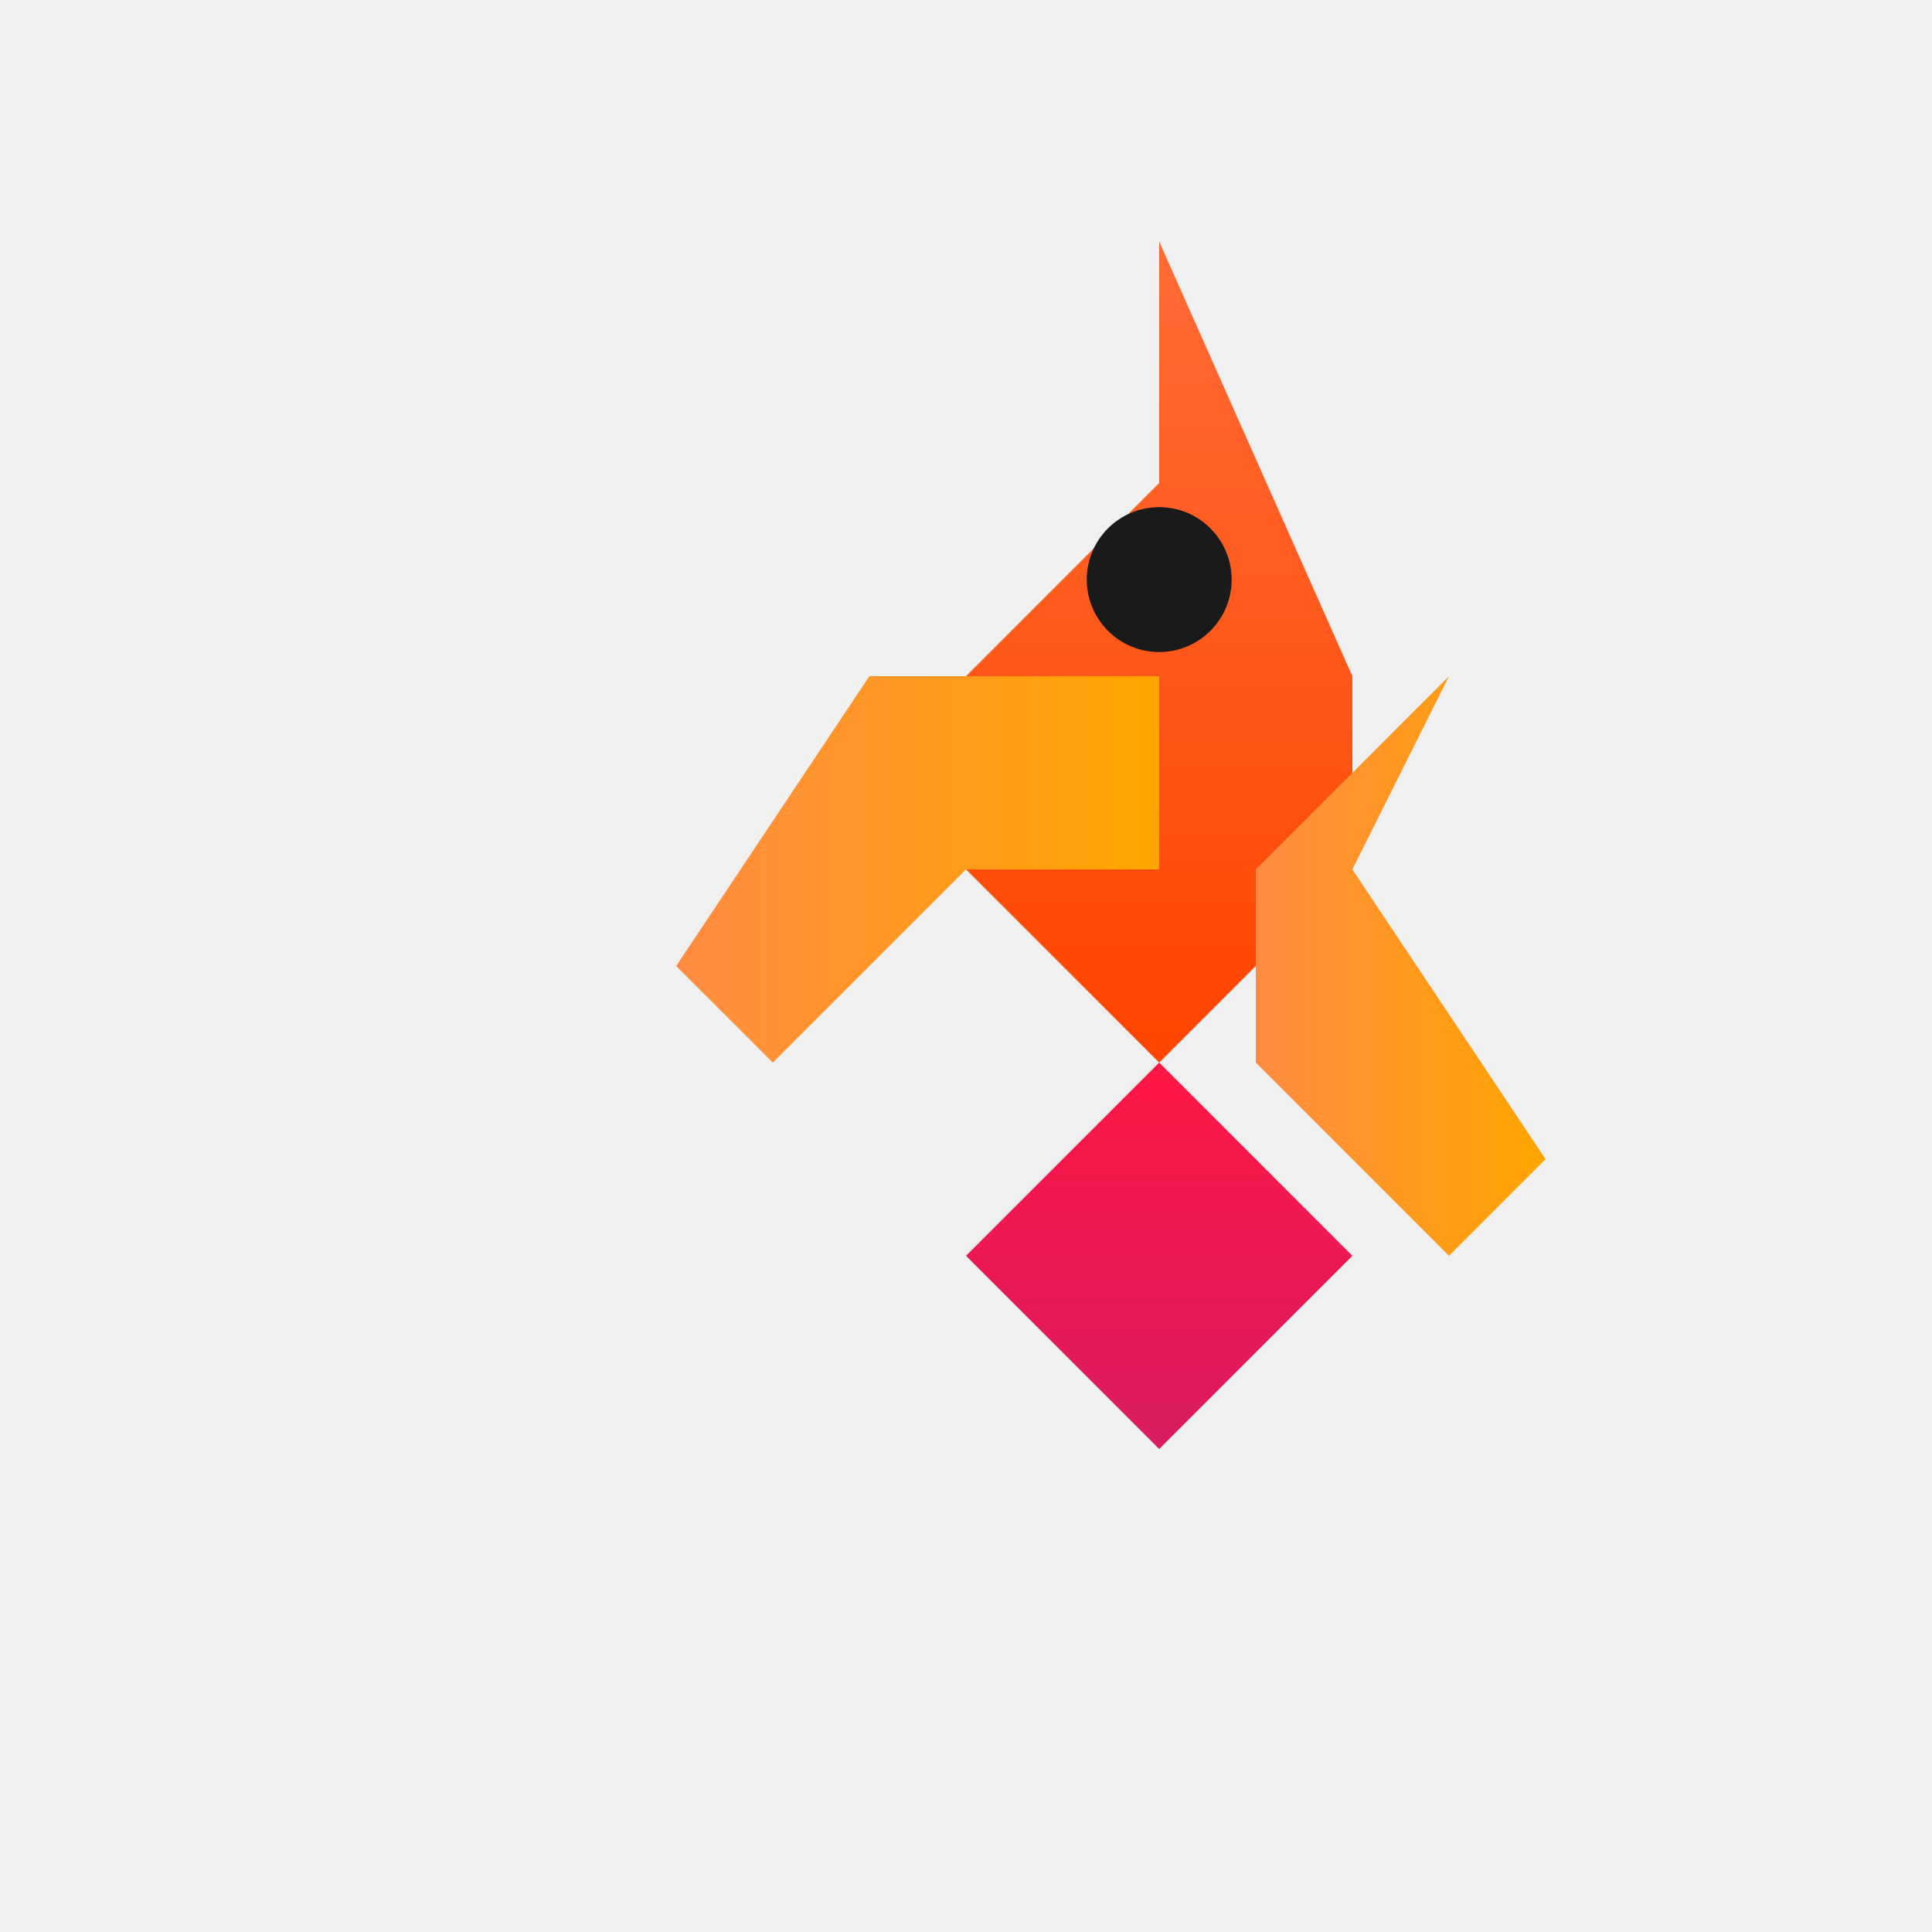
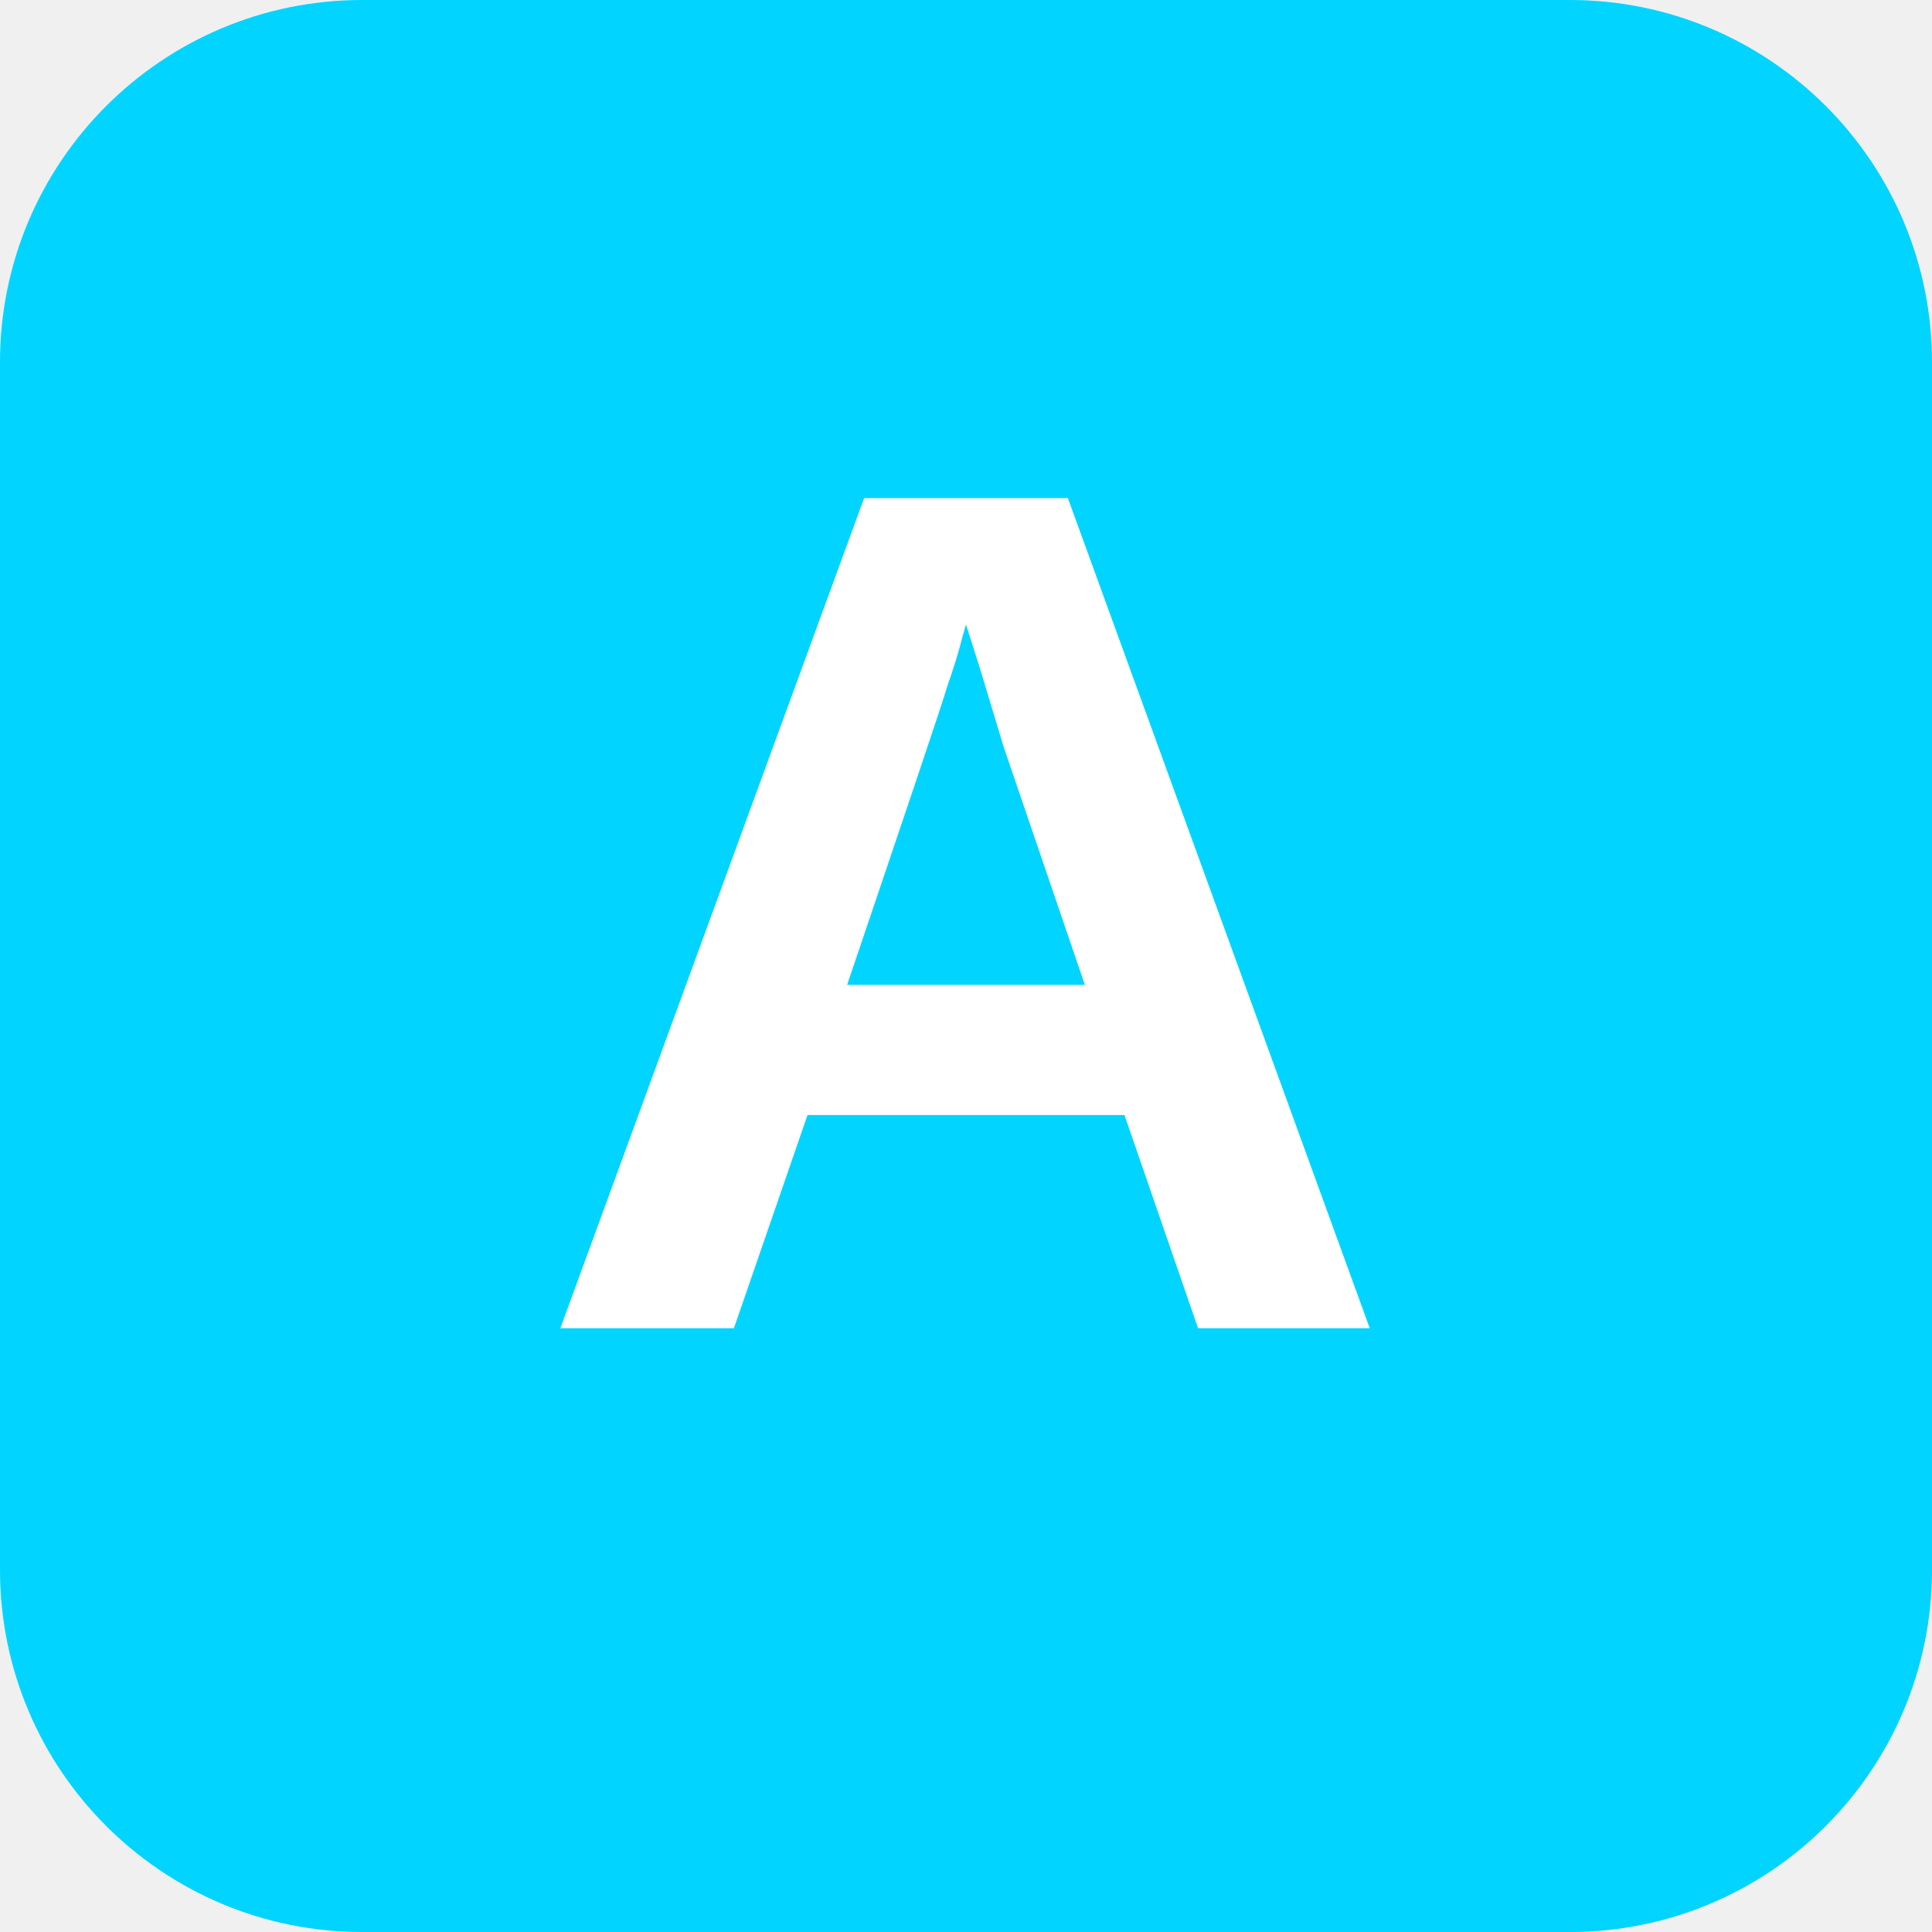
<svg xmlns="http://www.w3.org/2000/svg" width="16" height="16" viewBox="0 0 16 16" fill="none">
-   <g transform="scale(0.04)">
-     <path d="M240 50L240 100L200 140L200 180L240 220L280 180L280 140L240 50Z" fill="url(#gradient1)" />
-     <path d="M180 140L240 140L240 180L200 180L160 220L140 200L180 140Z" fill="url(#gradient2)" />
-     <path d="M300 140L260 180L260 220L300 260L320 240L280 180L300 140Z" fill="url(#gradient2)" />
-     <path d="M240 220L200 260L240 300L280 260L240 220Z" fill="url(#gradient3)" />
-     <circle cx="240" cy="120" r="15" fill="#1a1a1a" />
-   </g>
-   <defs>
-     <linearGradient id="gradient1" x1="0%" y1="0%" x2="0%" y2="100%">
-       <stop offset="0%" style="stop-color:#ff6b35" />
-       <stop offset="100%" style="stop-color:#ff4500" />
-     </linearGradient>
-     <linearGradient id="gradient2" x1="0%" y1="0%" x2="100%" y2="0%">
-       <stop offset="0%" style="stop-color:#ff8c42" />
-       <stop offset="100%" style="stop-color:#ffa500" />
-     </linearGradient>
-     <linearGradient id="gradient3" x1="0%" y1="0%" x2="0%" y2="100%">
-       <stop offset="0%" style="stop-color:#ff1744" />
-       <stop offset="100%" style="stop-color:#d81b60" />
-     </linearGradient>
-   </defs>
+   <rect width="16" height="16" rx="3" fill="#00d4ff" />
+   <text x="8" y="11" text-anchor="middle" fill="white" font-family="Arial, sans-serif" font-size="10" font-weight="bold">A</text>
</svg>
